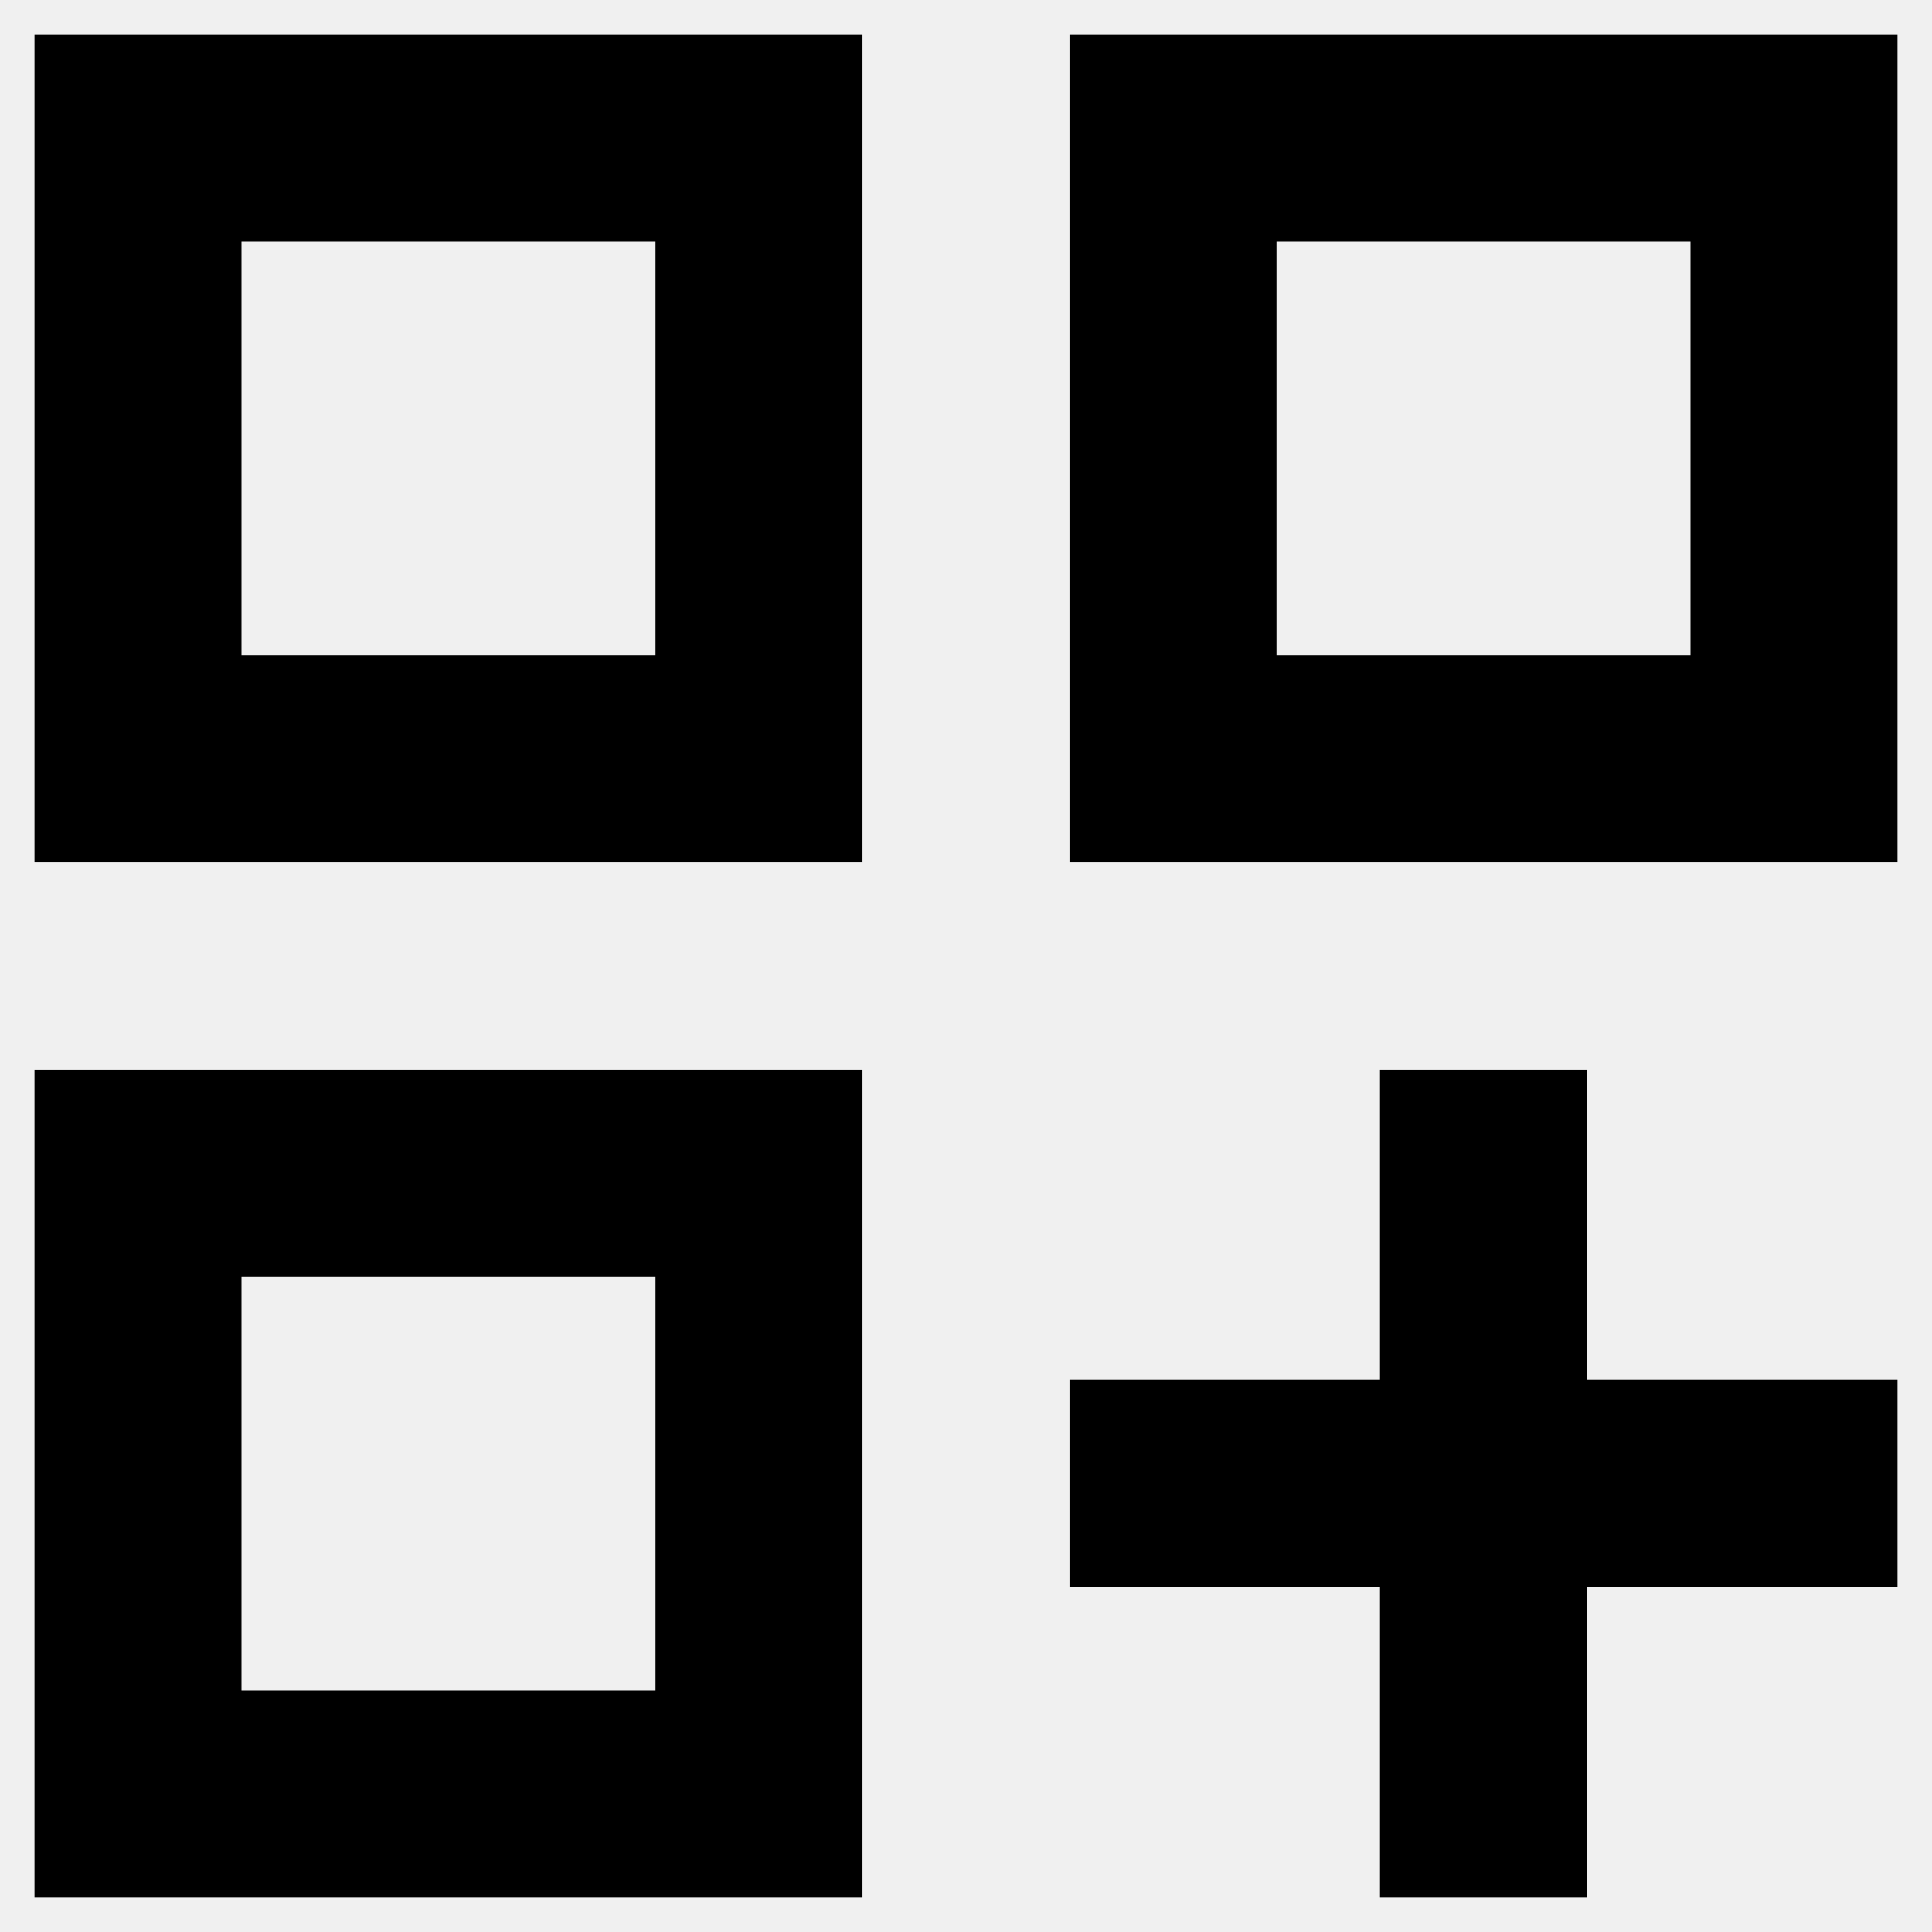
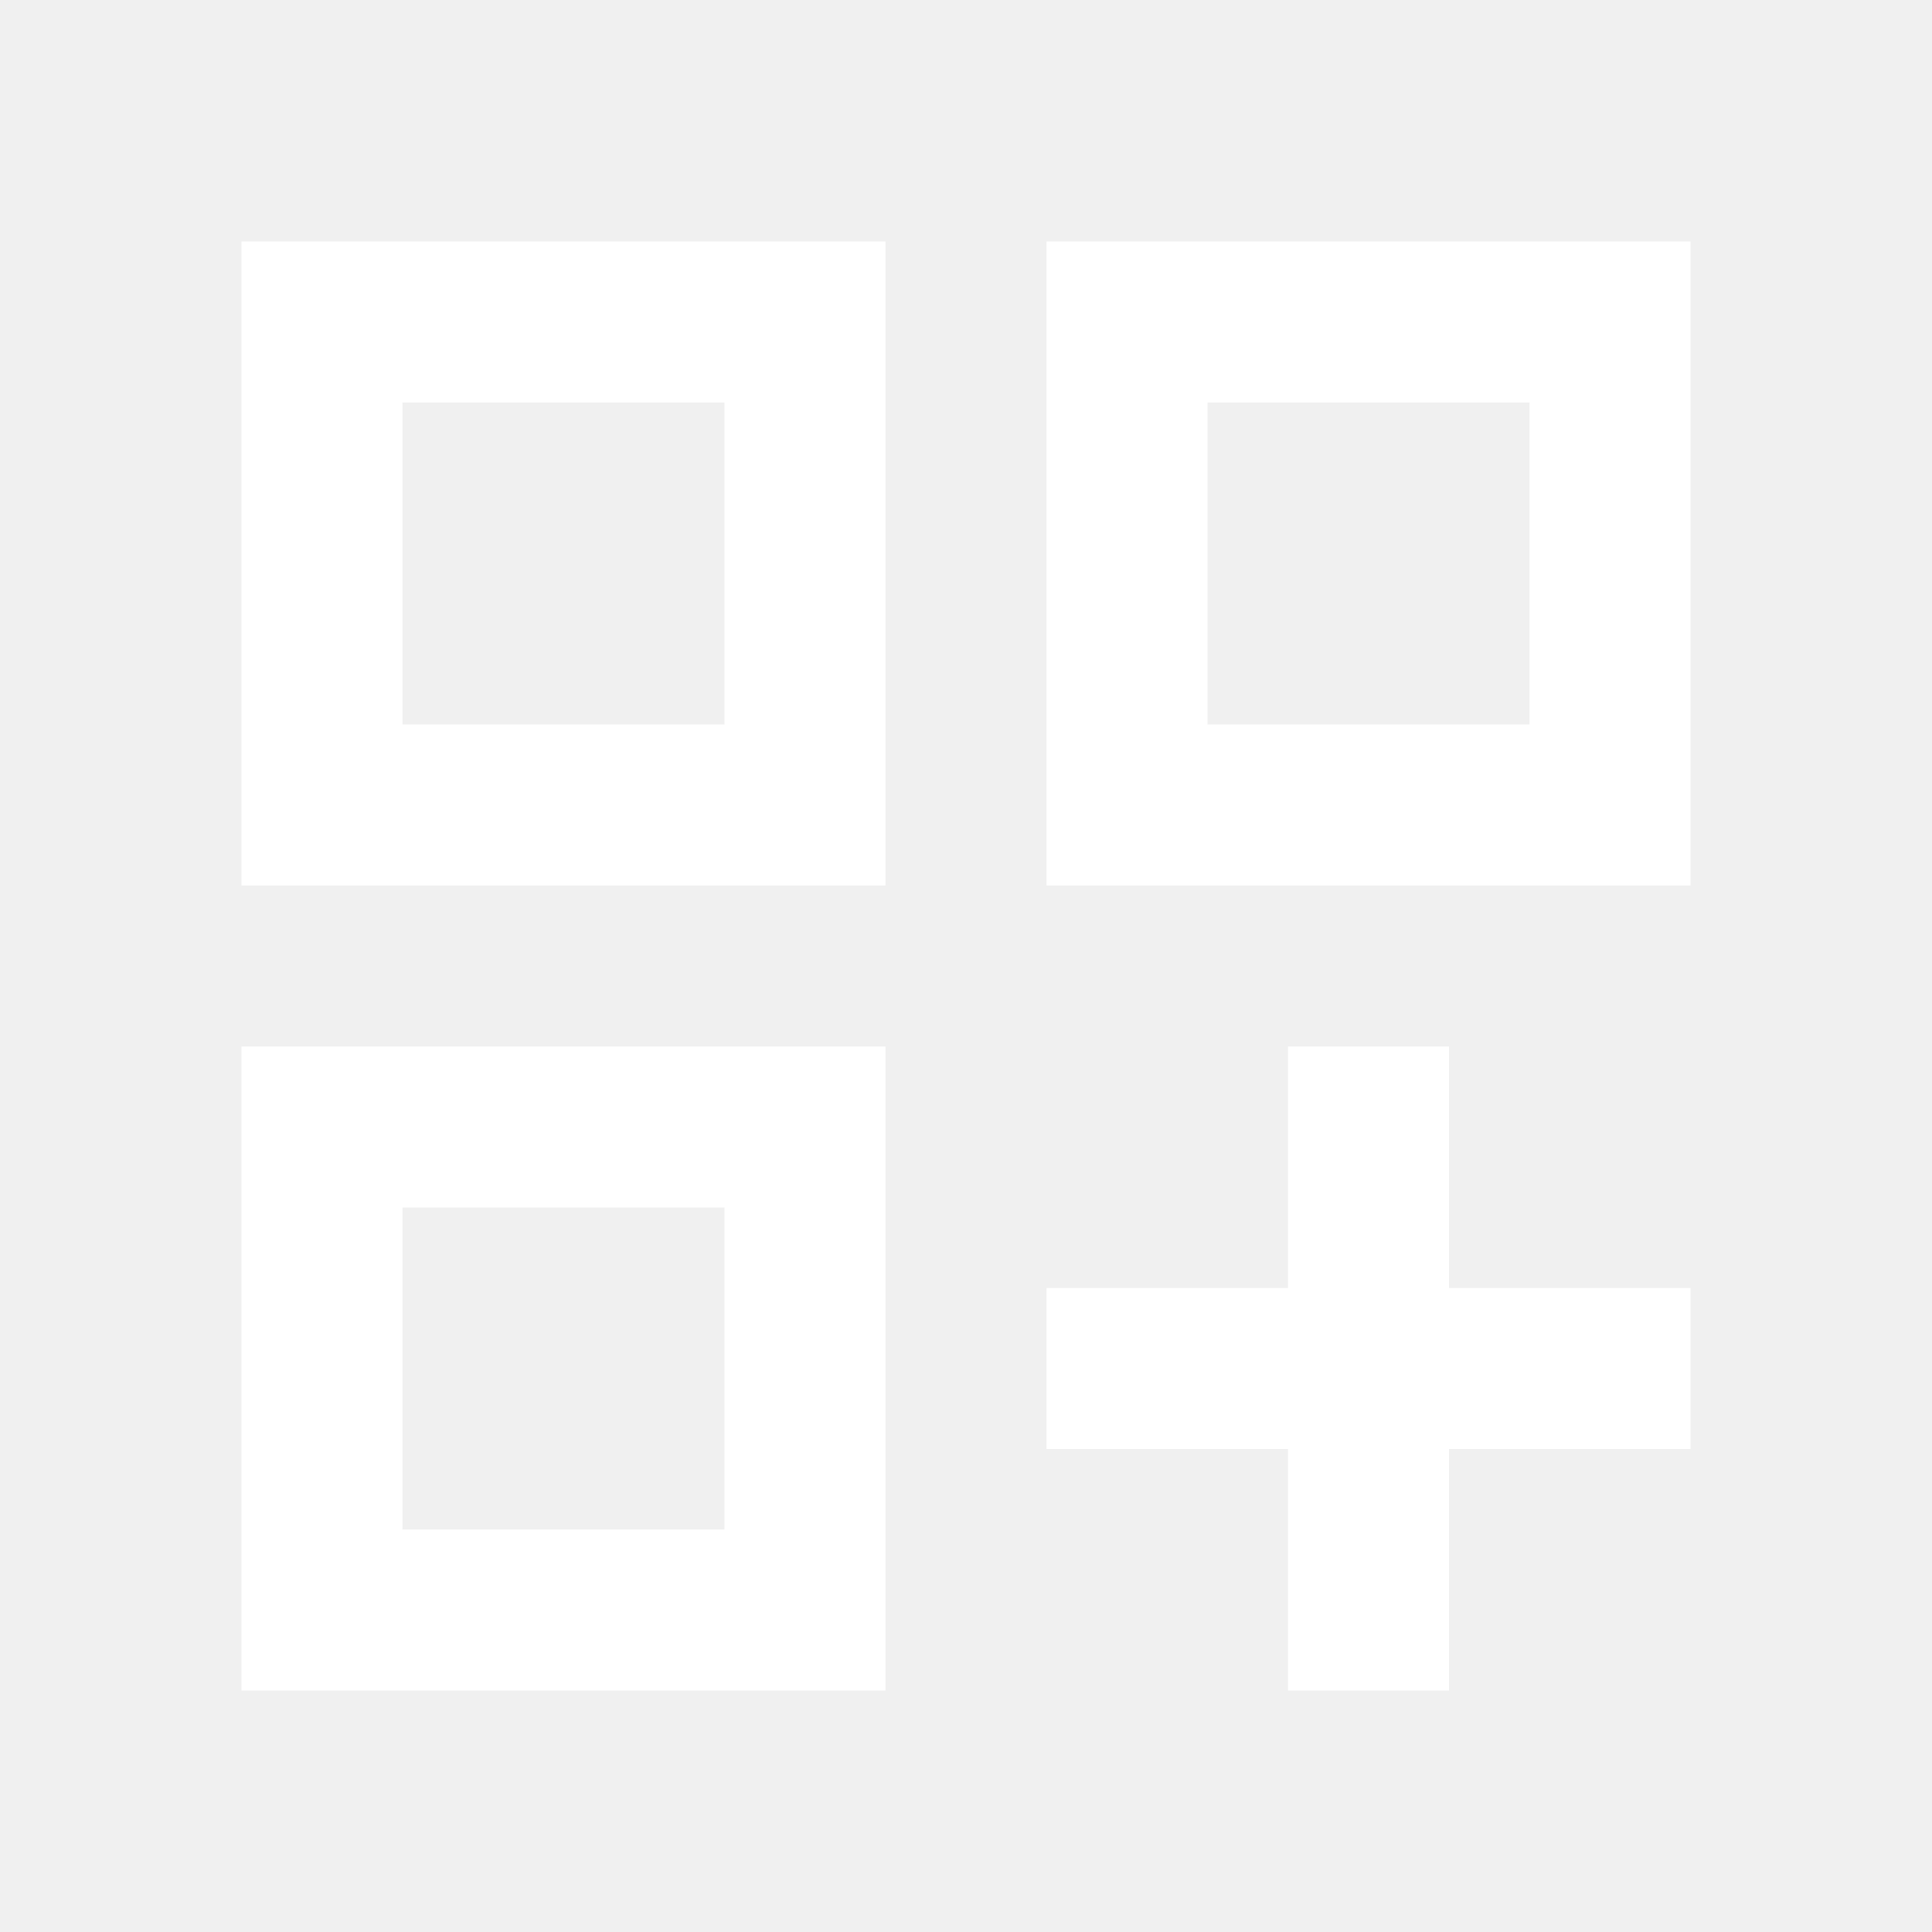
<svg xmlns="http://www.w3.org/2000/svg" width="28" height="28" viewBox="0 0 28 28" fill="none">
-   <path d="M0.5 12.5H12.5V0.5H0.5V12.5ZM3.5 3.5H9.5V9.5H3.5V3.5ZM15.5 0.5V12.5H27.5V0.5H15.5ZM24.5 9.5H18.5V3.5H24.5V9.5ZM0.5 27.5H12.5V15.5H0.5V27.5ZM3.5 18.5H9.5V24.5H3.5V18.5ZM23 15.5H20V20H15.5V23H20V27.5H23V23H27.5V20H23V15.5Z" fill="black" />
+   <path d="M3.5 12.833H12.833V3.5H3.5V12.833ZM5.833 5.833H10.5V10.5H5.833V5.833ZM15.167 3.5V12.833H24.5V3.5H15.167ZM22.167 10.5H17.5V5.833H22.167V10.5ZM3.5 24.5H12.833V15.167H3.5V24.5ZM5.833 17.5H10.5V22.167H5.833V17.5ZM21 15.167H18.667V18.667H15.167V21H18.667V24.5H21V21H24.5V18.667H21V15.167Z" fill="white" />
+   <defs>
+     <linearGradient id="paint0_linear_104_1691" x1="14" y1="3.5" x2="14" y2="24.5" gradientUnits="userSpaceOnUse">
+       <stop stop-color="#00AEEF" />
+       <stop offset="1" stop-color="#16D3F0" />
+     </linearGradient>
+   </defs>
</svg>
